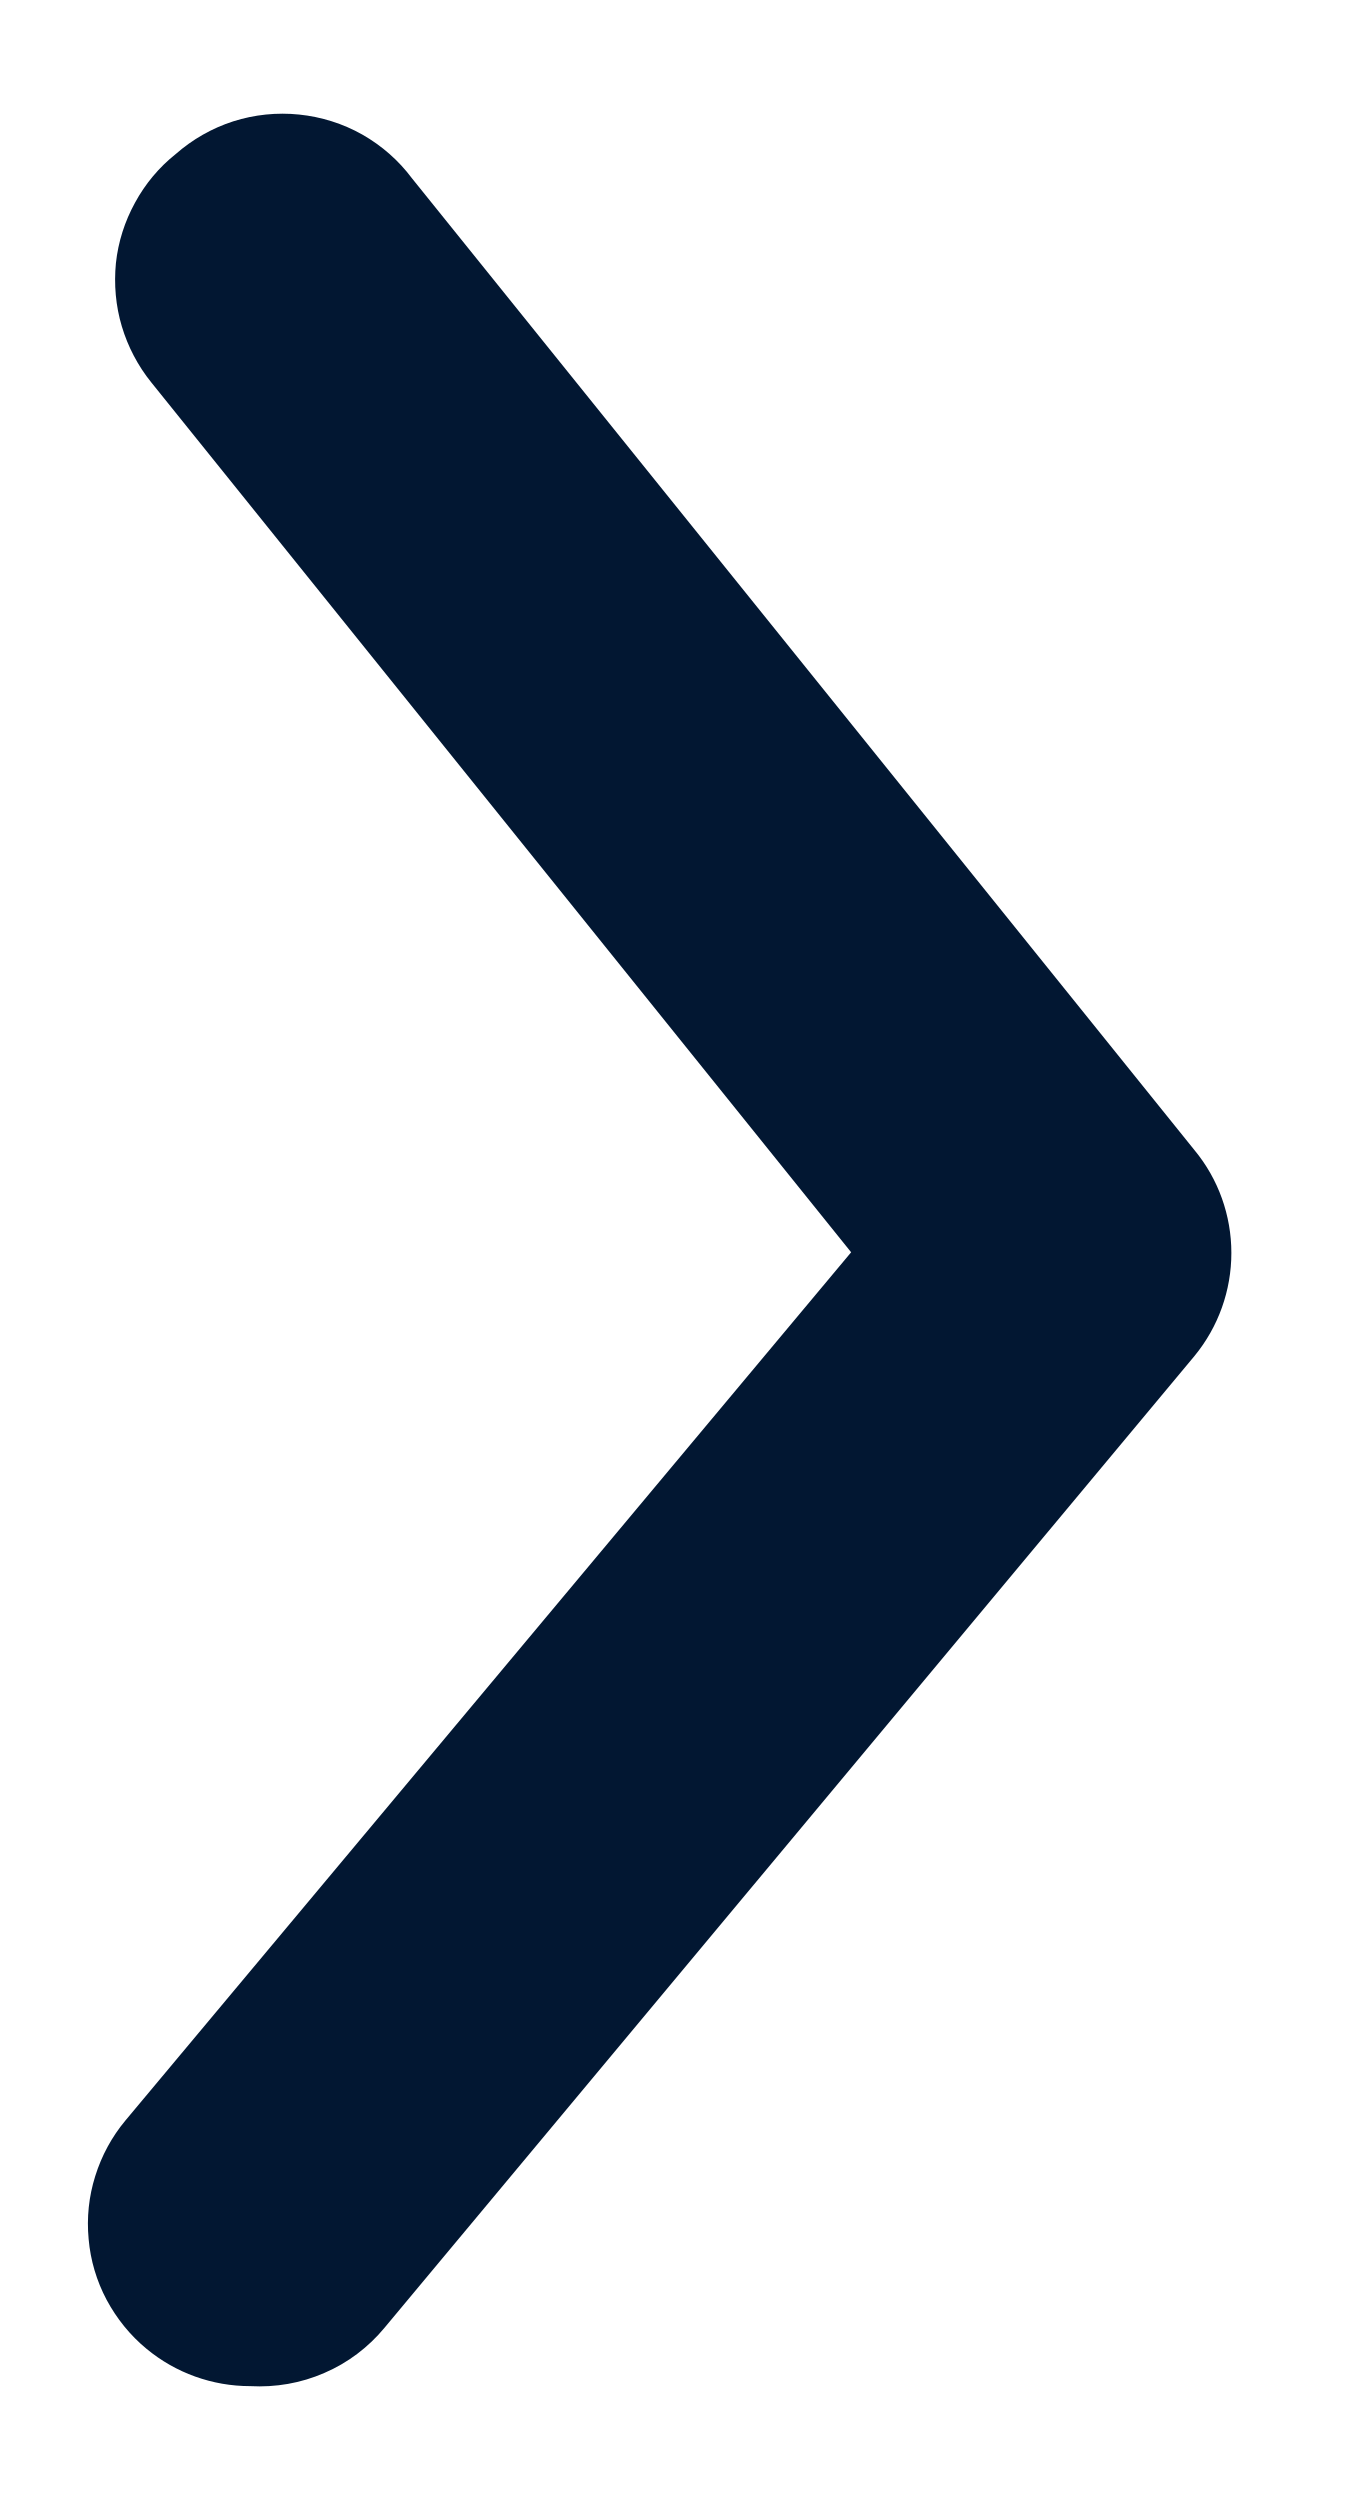
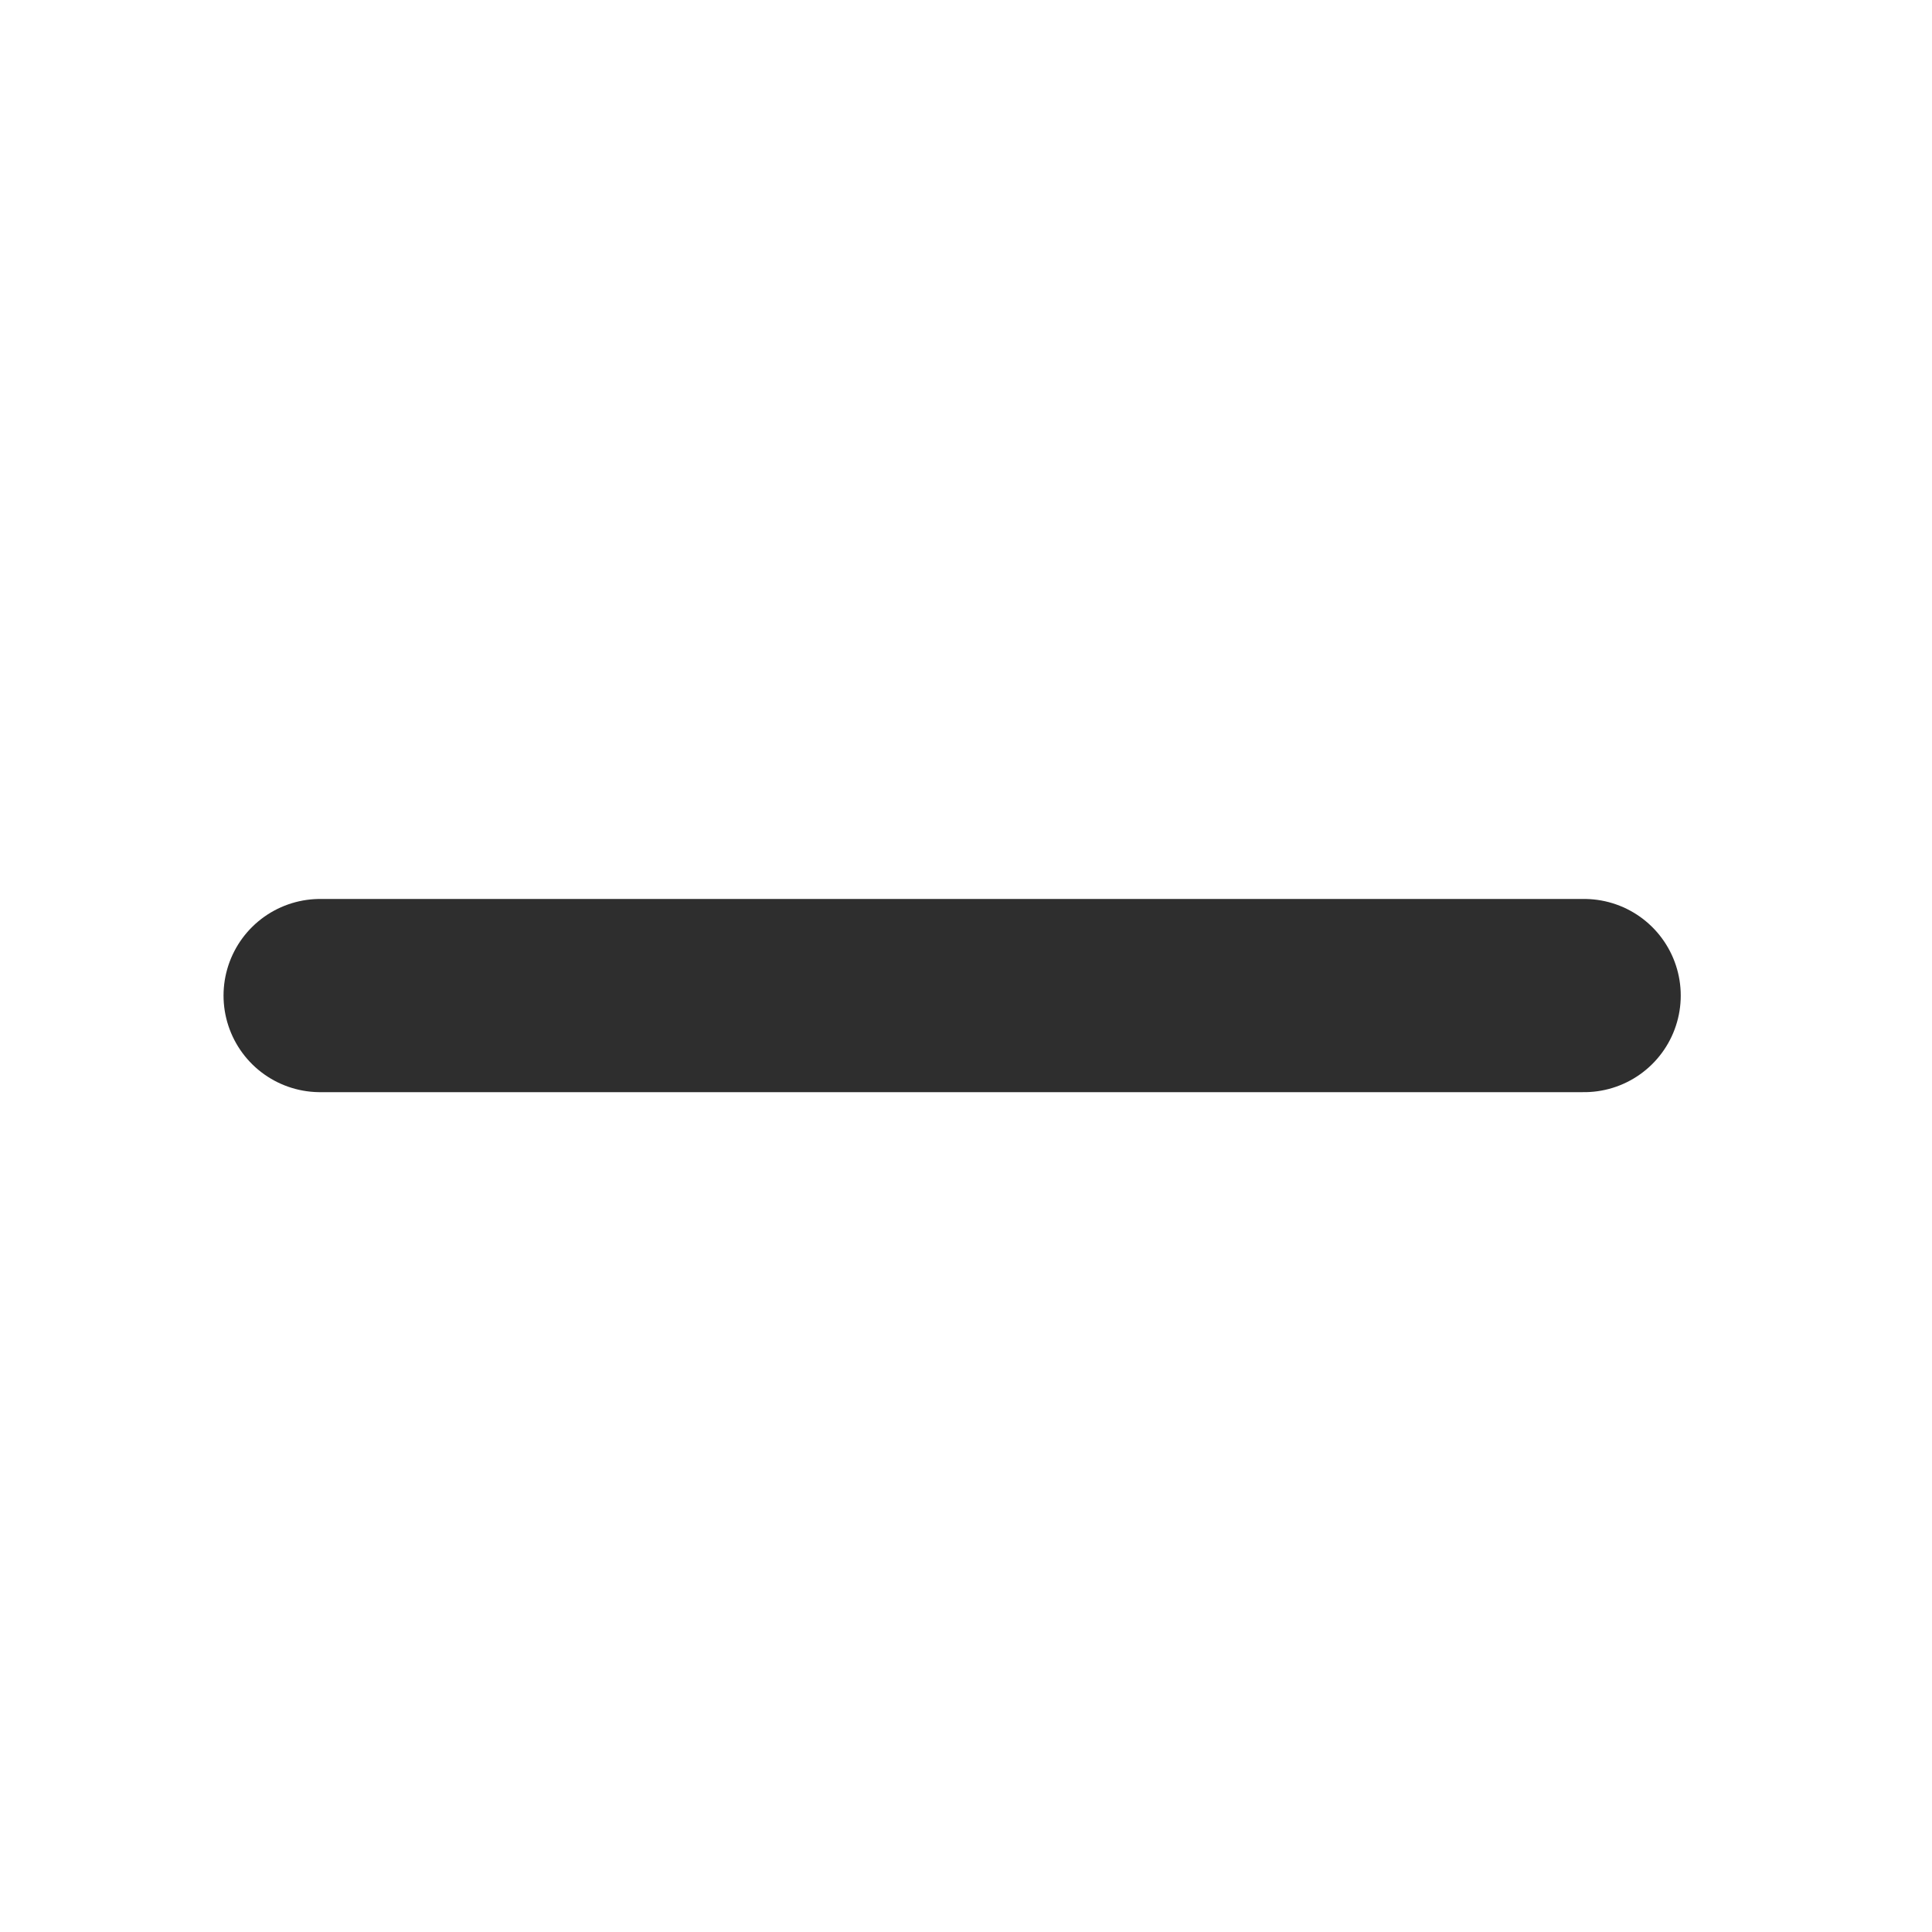
- <svg xmlns="http://www.w3.org/2000/svg" width="6" height="11" viewBox="0 0 6 11" fill="none">
-   <path d="M1.101 10.499C0.934 10.499 0.773 10.441 0.645 10.335C0.572 10.275 0.513 10.201 0.469 10.119C0.425 10.036 0.398 9.945 0.39 9.852C0.381 9.758 0.391 9.664 0.419 9.575C0.447 9.485 0.492 9.402 0.552 9.33L3.745 5.51L0.666 1.683C0.607 1.61 0.563 1.526 0.536 1.436C0.509 1.346 0.501 1.251 0.51 1.158C0.52 1.064 0.549 0.974 0.594 0.892C0.639 0.809 0.7 0.736 0.773 0.678C0.847 0.613 0.933 0.564 1.026 0.534C1.12 0.504 1.219 0.494 1.316 0.504C1.414 0.514 1.509 0.544 1.594 0.592C1.68 0.641 1.754 0.706 1.813 0.785L5.256 5.061C5.361 5.188 5.418 5.348 5.418 5.513C5.418 5.678 5.361 5.838 5.256 5.966L1.692 10.242C1.621 10.328 1.53 10.397 1.427 10.441C1.324 10.486 1.213 10.505 1.101 10.499Z" fill="#021732" />
+ <svg xmlns="http://www.w3.org/2000/svg" width="20" height="20" viewBox="0 0 20 20" fill="none">
+   <path d="M3.314 10.306H16.399" stroke="#2E2E2E" stroke-width="2" stroke-linecap="round" stroke-linejoin="round" />
</svg>
